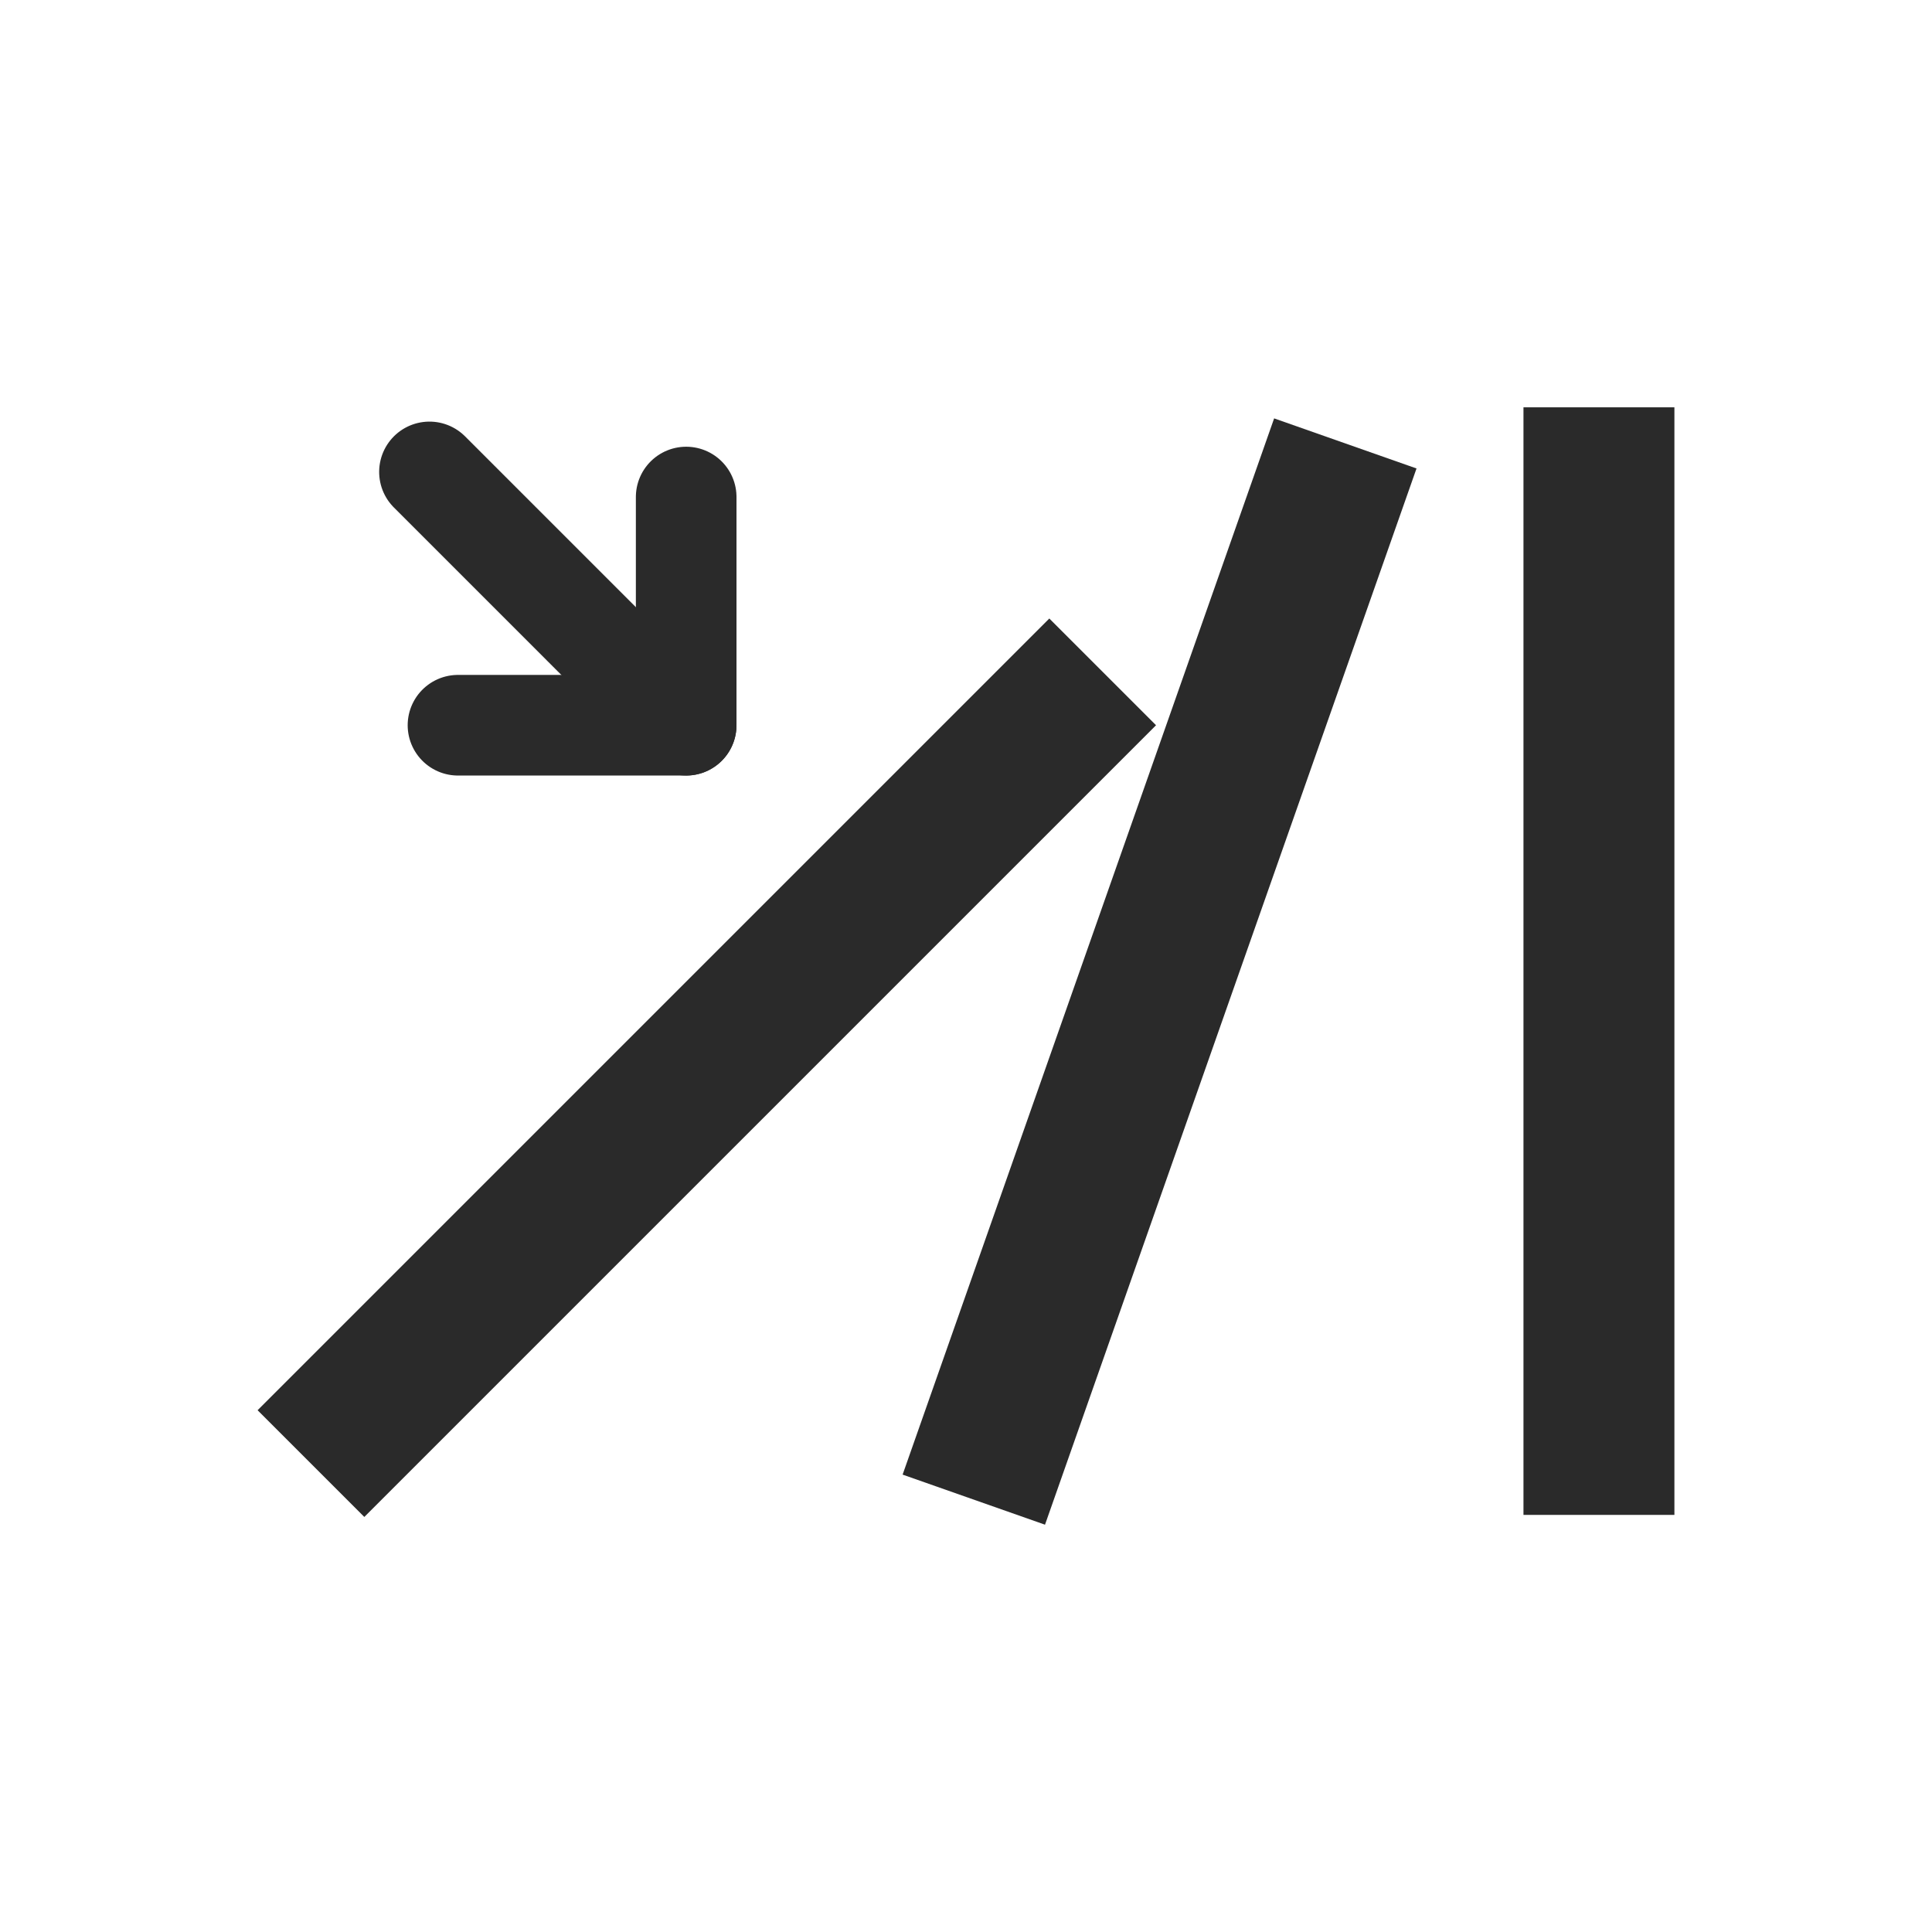
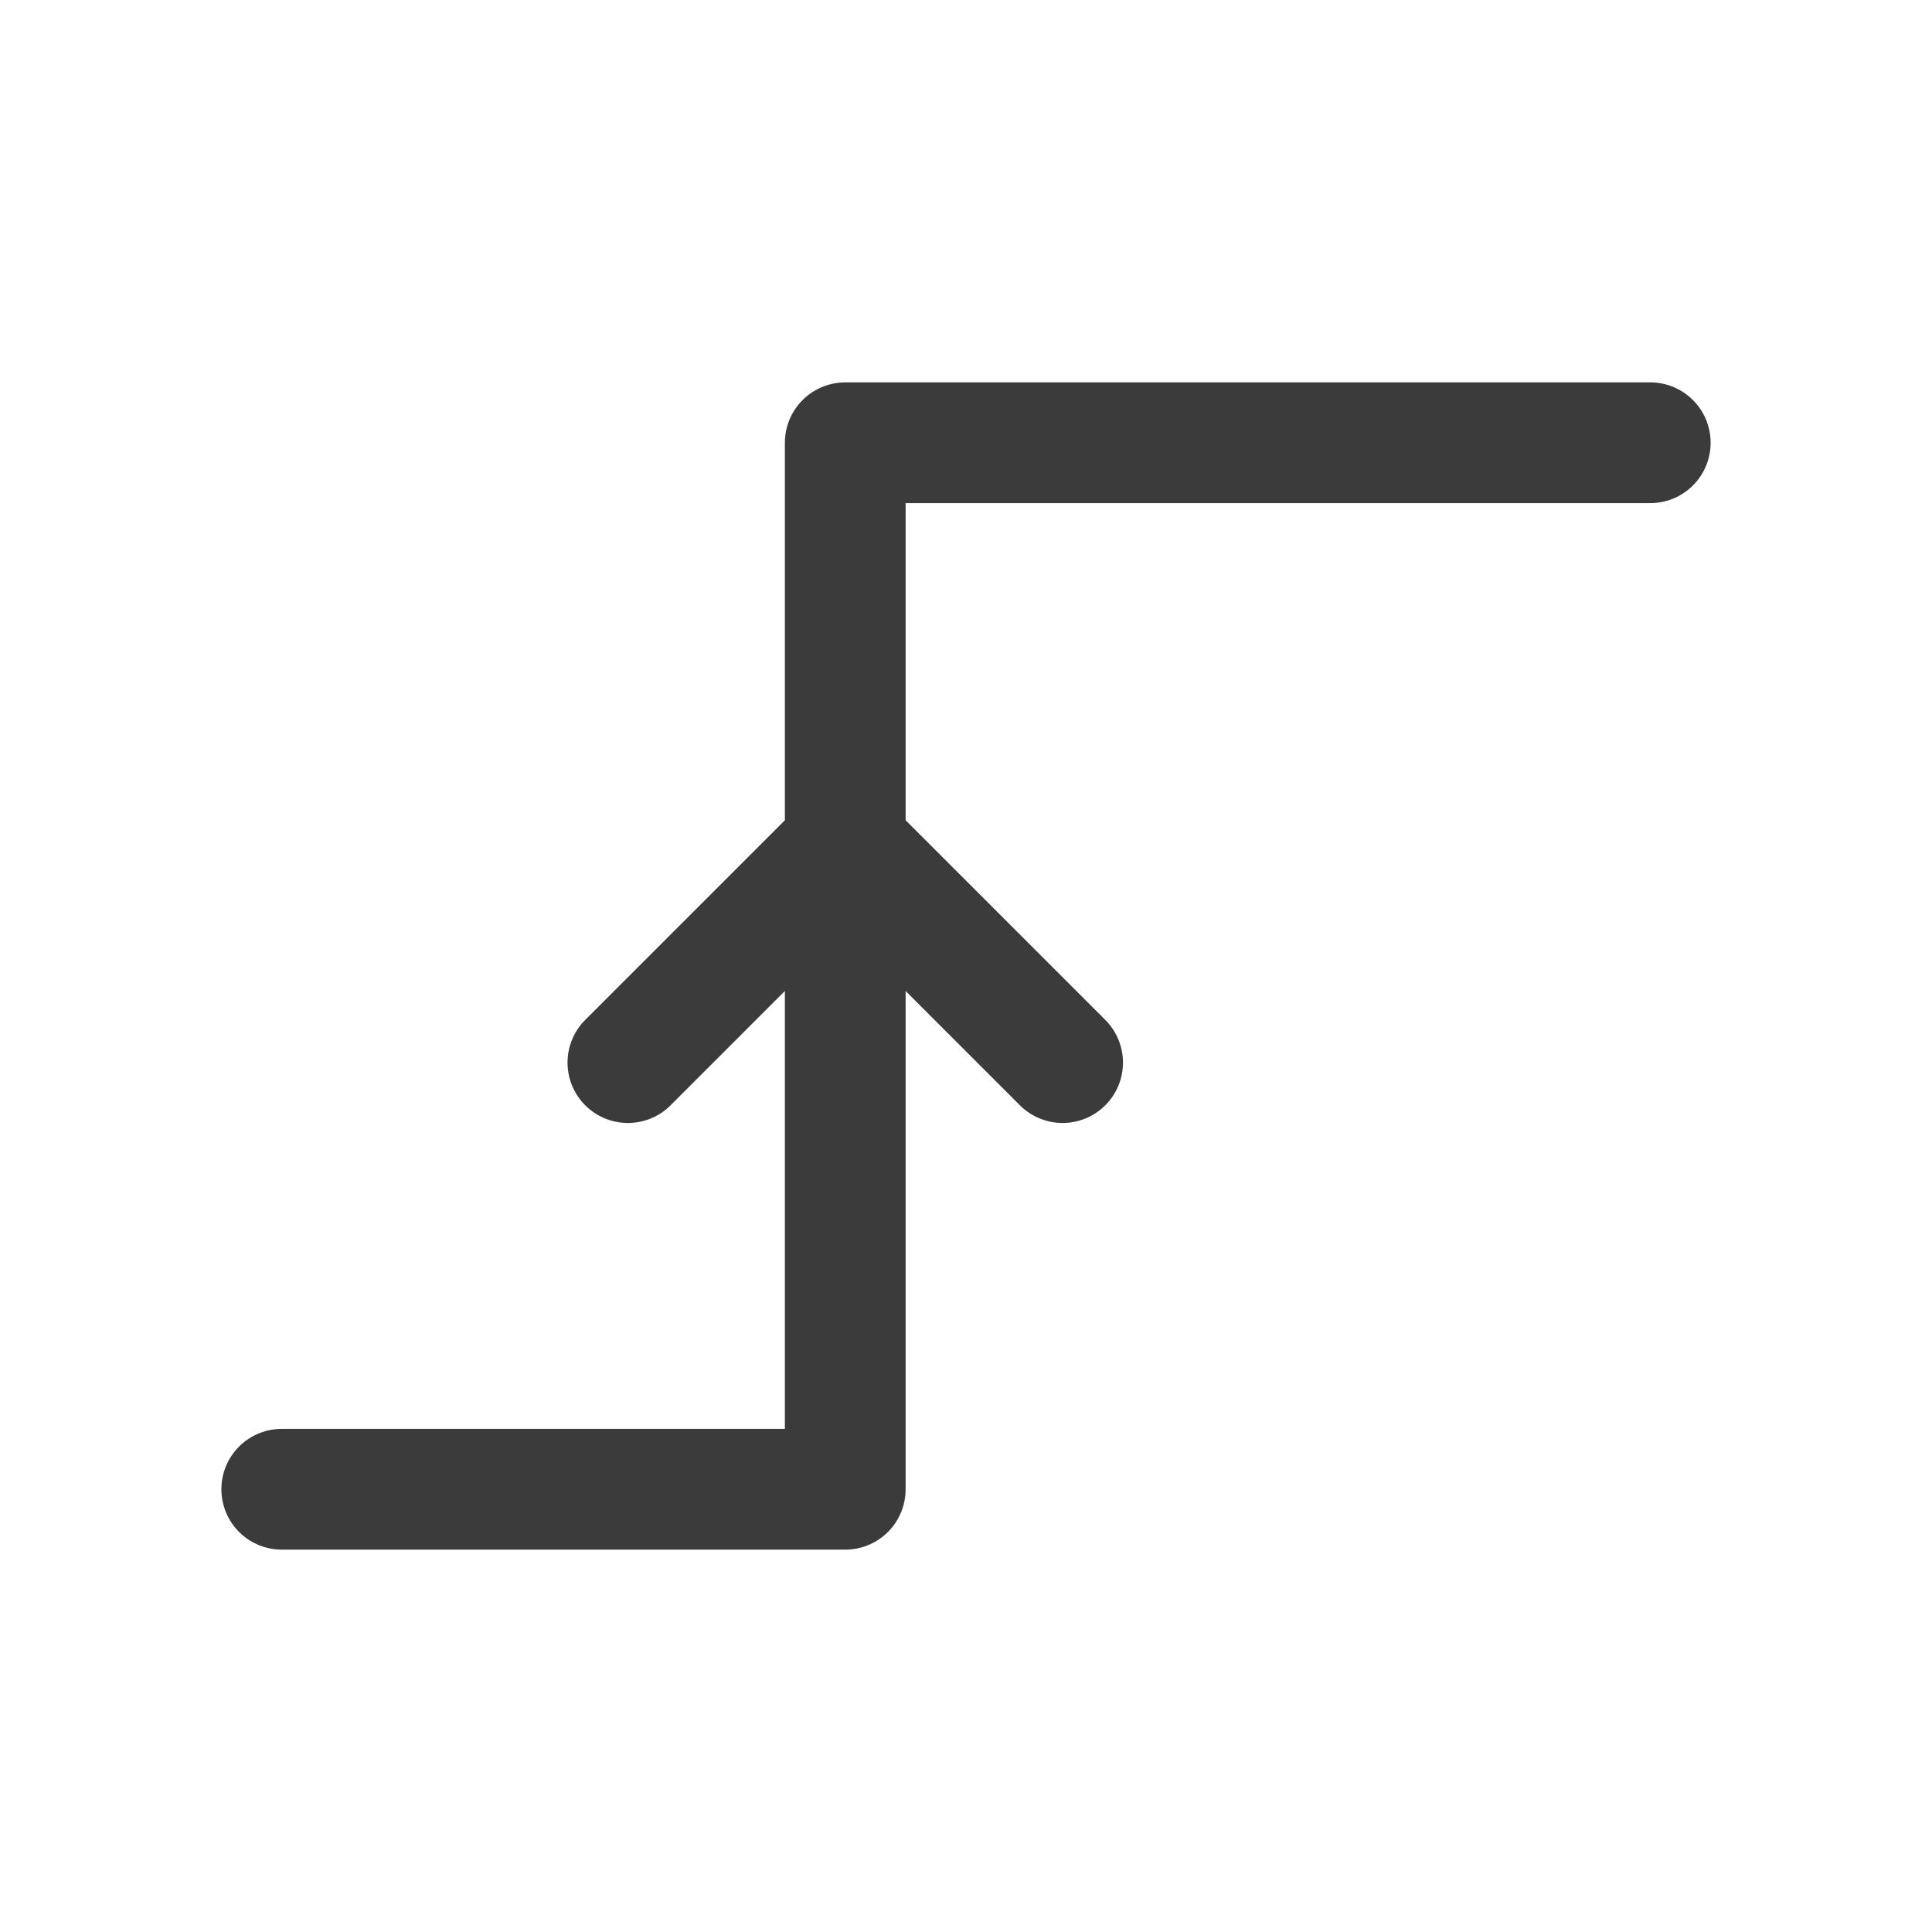
- <svg xmlns="http://www.w3.org/2000/svg" xmlns:ns1="http://schemas.microsoft.com/visio/2003/SVGExtensions/" width="512" height="512" viewBox="0 0 384 384" xml:space="preserve" class="st3" version="1.1" id="svg41" style="font-size:12px;overflow:visible;color-interpolation-filters:sRGB;fill:none;fill-rule:evenodd;stroke-linecap:square;stroke-miterlimit:3">
-   <defs id="defs45" />
-   <ns1:documentProperties ns1:langID="2052" ns1:viewMarkup="false" />
-   <style type="text/css" id="style2">
- 	
- 		.st1 {stroke:#2a2a2a;stroke-linecap:round;stroke-linejoin:round;stroke-width:20}
- 		.st2 {stroke:#2a2a2a;stroke-width:30}
- 		.st3 {fill:none;fill-rule:evenodd;font-size:12px;overflow:visible;stroke-linecap:square;stroke-miterlimit:3}
- 	
- 	</style>
-   <g ns1:mID="0" ns1:index="1" ns1:groupContext="foregroundPage" id="g39" transform="translate(0.3205153,53.91285)">
-     <ns1:pageProperties ns1:drawingScale="0.0393701" ns1:pageScale="0.0393701" ns1:drawingUnits="24" ns1:shadowOffsetX="9" ns1:shadowOffsetY="-9" />
-     <g id="group113-1" ns1:mID="113" ns1:groupContext="group">
-       <g id="shape114-2" ns1:mID="114" ns1:groupContext="shape" transform="translate(90.7087,-175.748)">
-         <path d="M 0,265.98 H 45.35" class="st1" id="path10" style="stroke:#2a2a2a;stroke-width:20;stroke-linecap:round;stroke-linejoin:round" />
-       </g>
-       <g id="shape115-5" ns1:mID="115" ns1:groupContext="shape" transform="rotate(90,178.5825,223.4605)">
-         <path d="M 0,265.98 H 45.35" class="st1" id="path15" style="stroke:#2a2a2a;stroke-width:20;stroke-linecap:round;stroke-linejoin:round" />
-       </g>
-       <g id="shape116-8" ns1:mID="116" ns1:groupContext="shape" transform="rotate(45,315.4416,255.5842)">
-         <path d="M 0,265.98 H 63.18" class="st1" id="path20" style="stroke:#2a2a2a;stroke-width:20;stroke-linecap:round;stroke-linejoin:round" />
-       </g>
-       <g id="shape117-11" ns1:mID="117" ns1:groupContext="shape" transform="rotate(90,270.7088,312.7521)">
-         <path d="M 0,265.98 H 190.14" class="st2" id="path25" style="stroke:#2a2a2a;stroke-width:30" />
-       </g>
-       <g id="shape118-14" ns1:mID="118" ns1:groupContext="shape" transform="rotate(109.379,208.1157,249.9992)">
-         <path d="M 0,265.98 H 192.54" class="st2" id="path30" style="stroke:#2a2a2a;stroke-width:30" />
-       </g>
-       <g id="shape119-17" ns1:mID="119" ns1:groupContext="shape" transform="rotate(135,140.5173,221.2338)">
-         <path d="M 0,265.98 H 192.54" class="st2" id="path35" style="stroke:#2a2a2a;stroke-width:30" />
-       </g>
-     </g>
+ <svg xmlns="http://www.w3.org/2000/svg" width="24" height="24" viewBox="0 0 24 24">
+   <g fill="none" stroke="#3b3b3b" stroke-width="1.5" stroke-linecap="round" stroke-linejoin="round">
+     <path d="M3.5 18.5h7v-13h10M7.8 13.2l2.7-2.7 2.7 2.7" />
  </g>
</svg>
